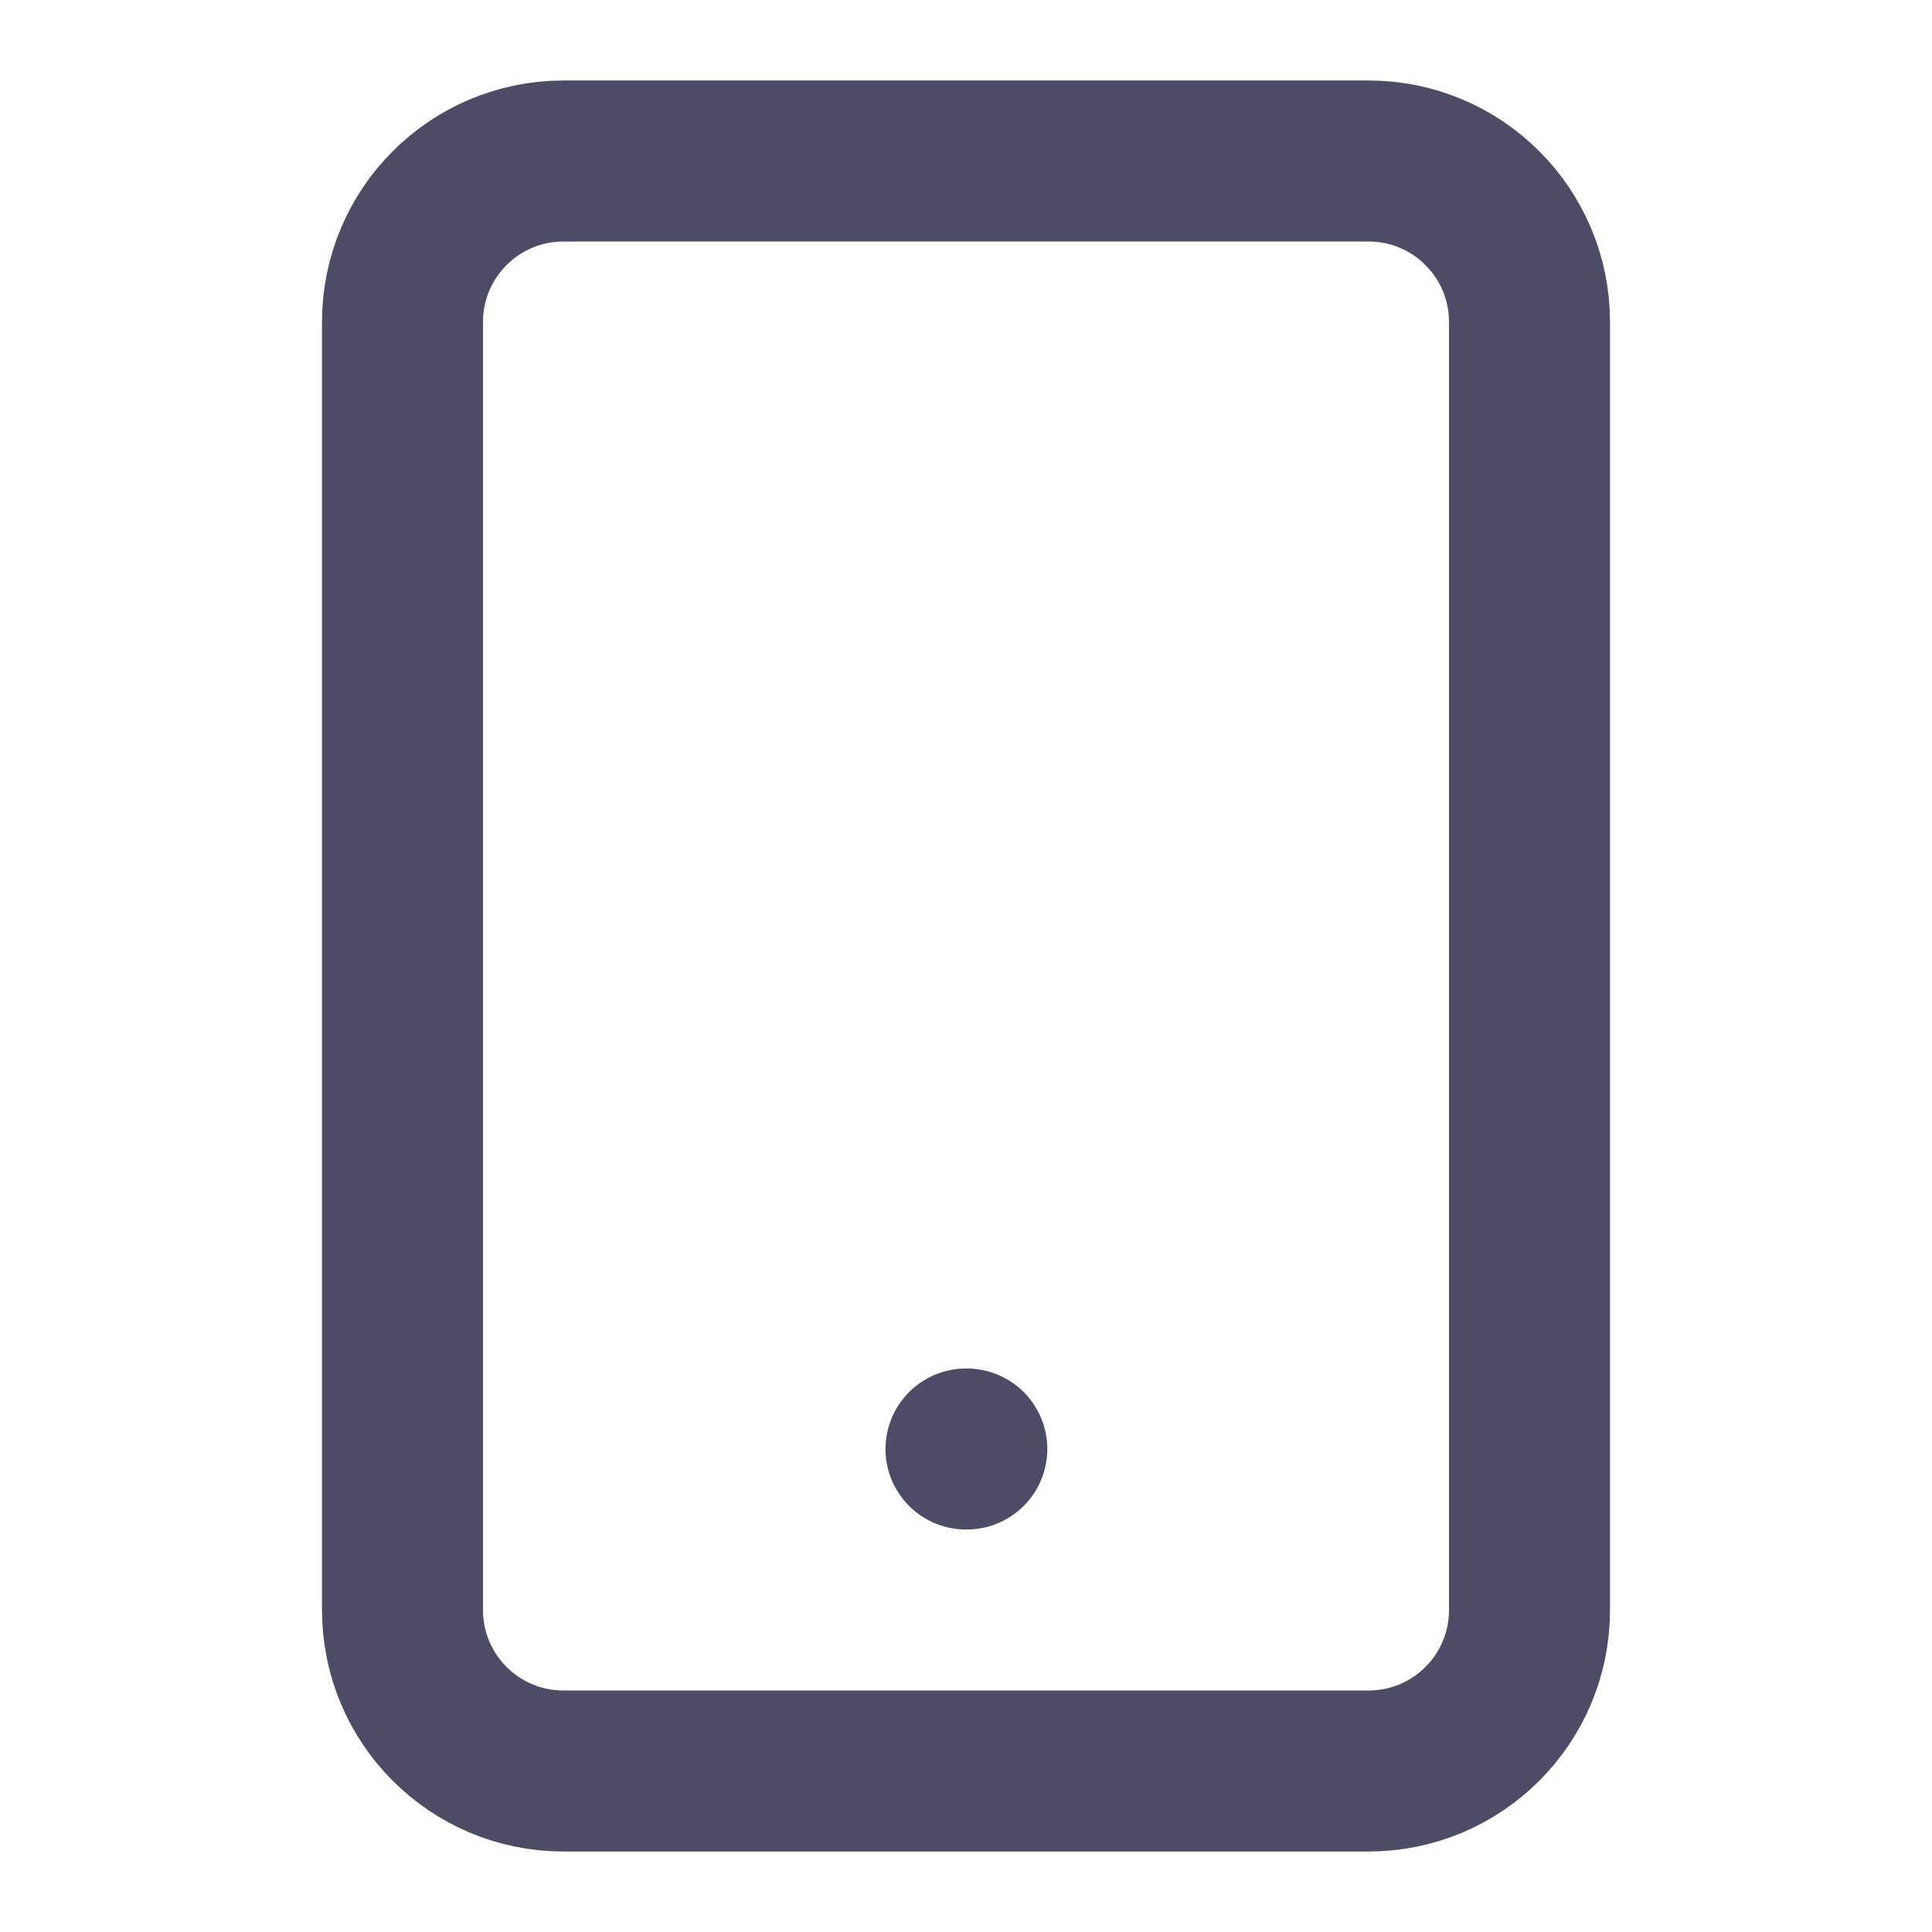
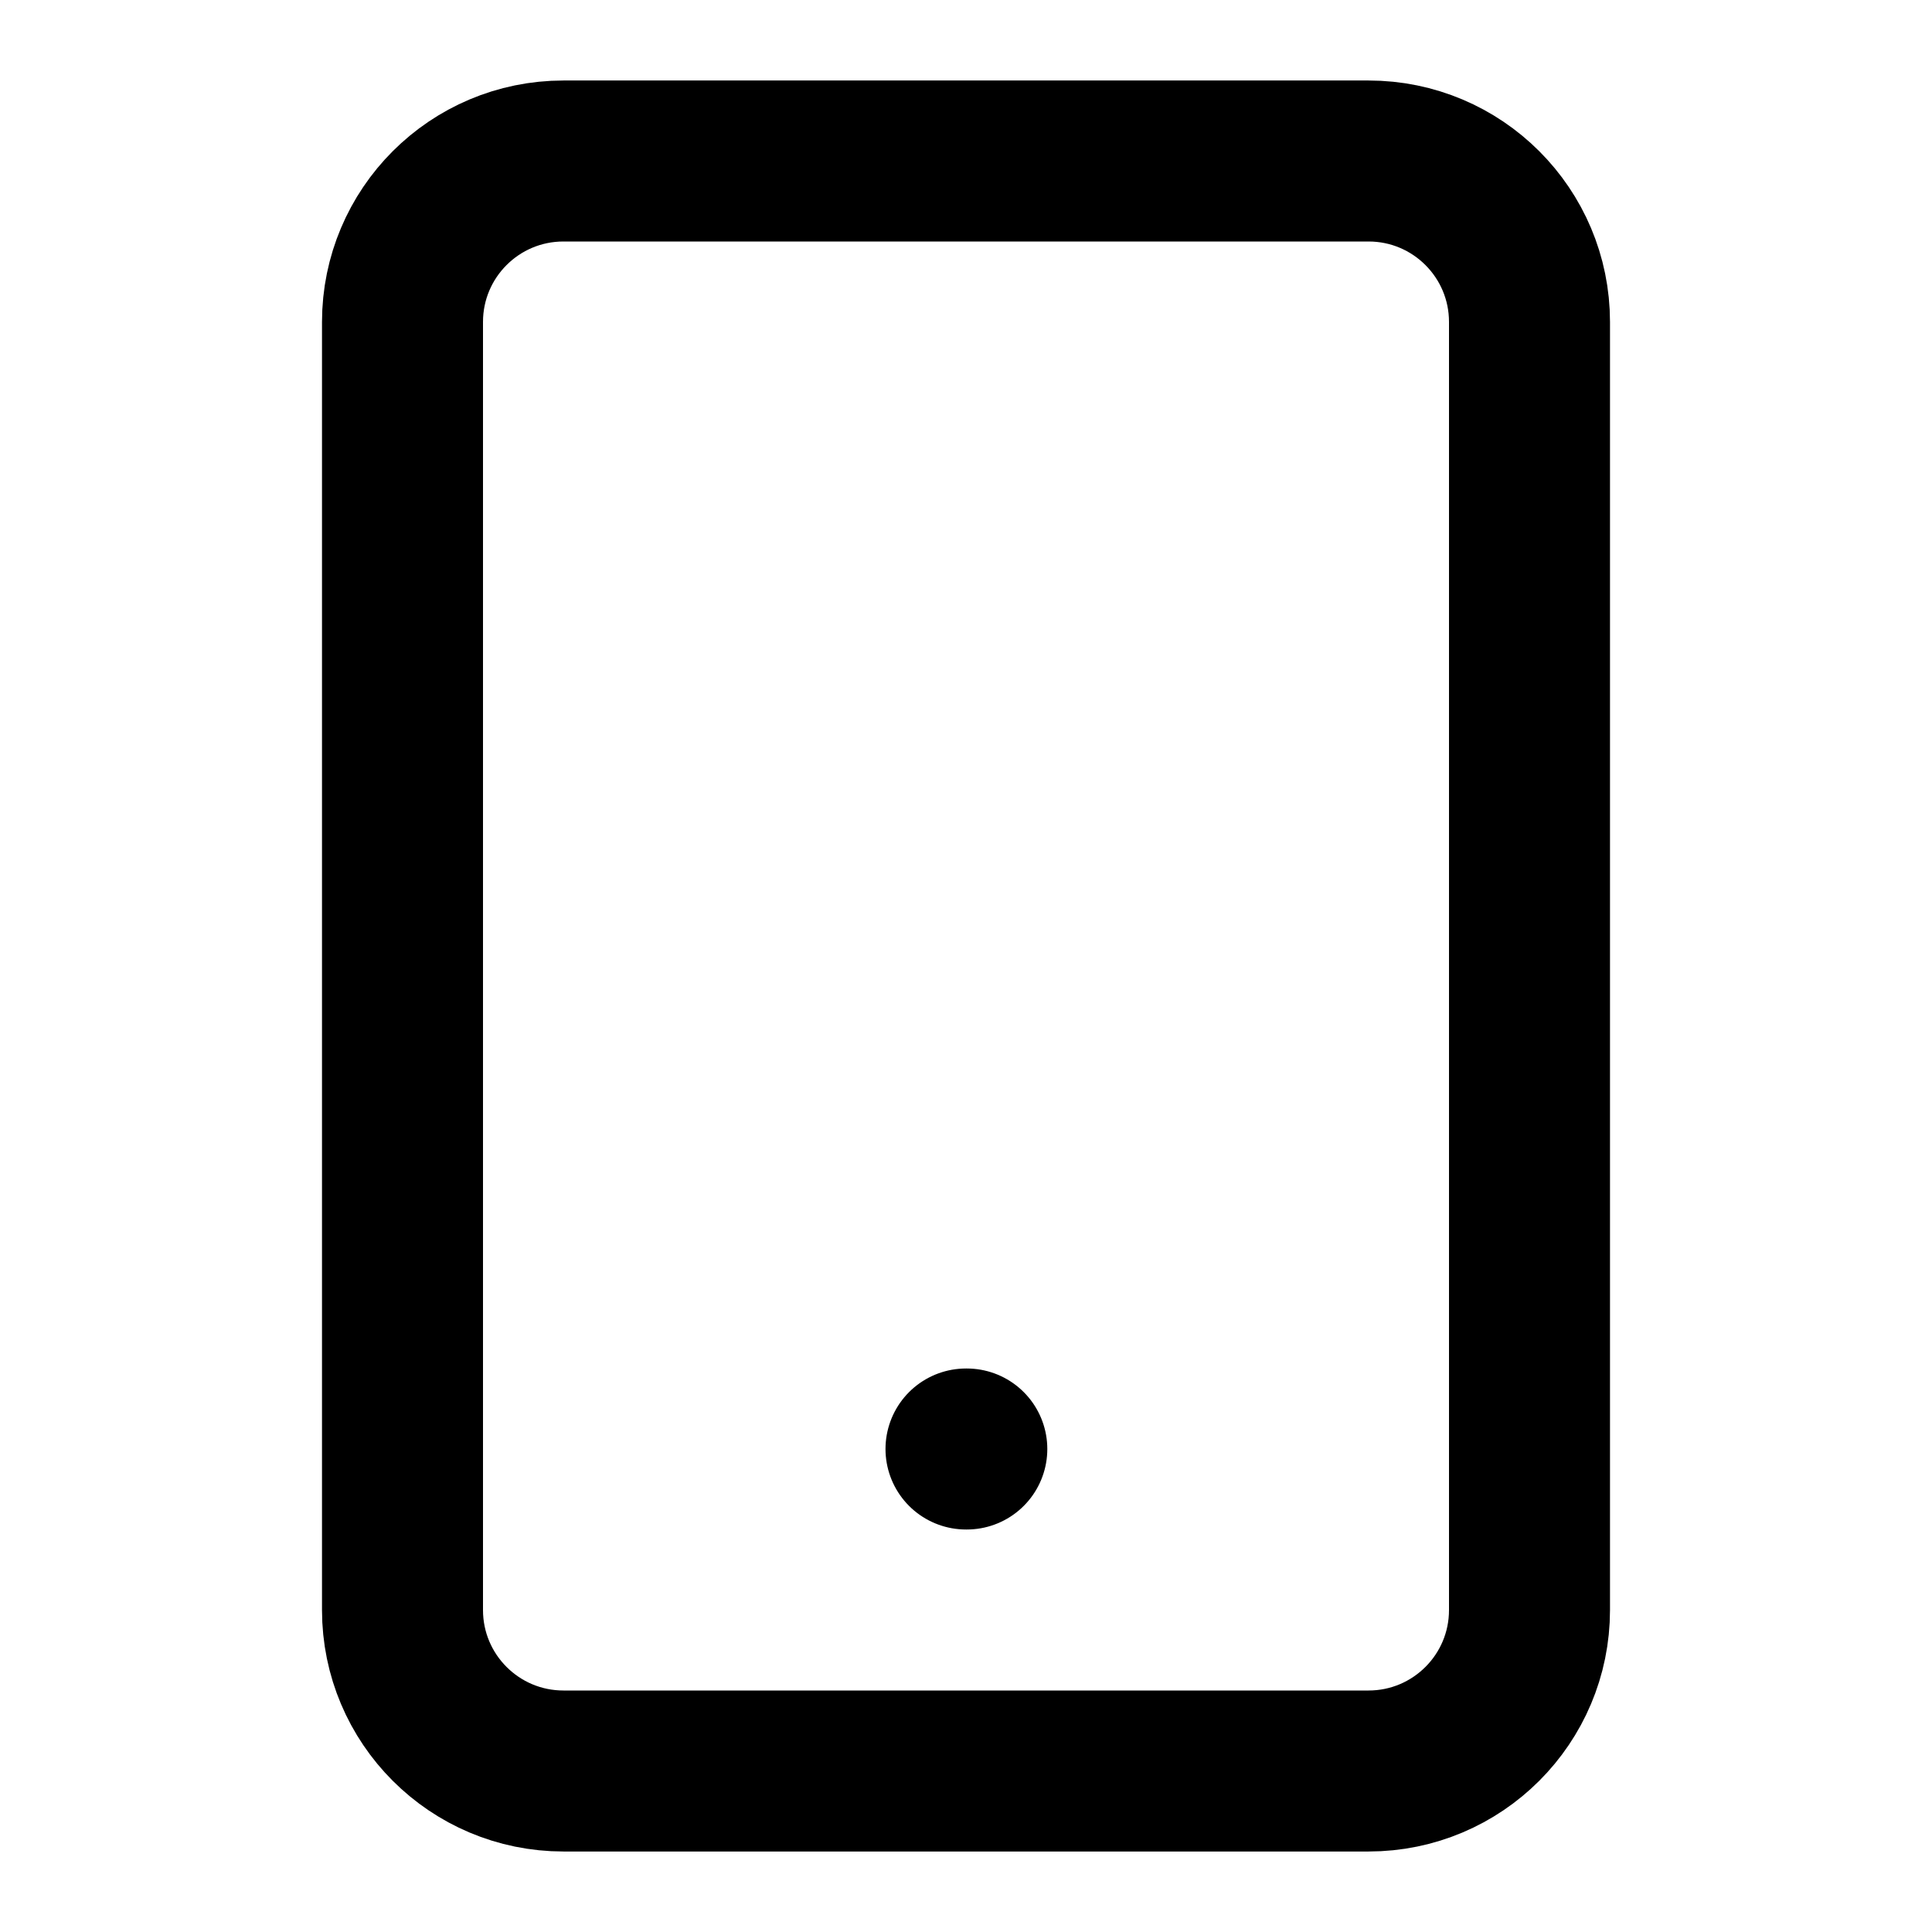
- <svg xmlns="http://www.w3.org/2000/svg" width="24" height="24" viewBox="0 0 24 24" fill="none">
-   <path d="M17 2H7C5.895 2 5 2.895 5 4V20C5 21.105 5.895 22 7 22H17C18.105 22 19 21.105 19 20V4C19 2.895 18.105 2 17 2Z" stroke="#4E4B66" stroke-width="2" stroke-linecap="round" stroke-linejoin="round" />
-   <path d="M12 18H12.01" stroke="#4E4B66" stroke-width="2" stroke-linecap="round" stroke-linejoin="round" />
+ <svg xmlns="http://www.w3.org/2000/svg" width="current" height="current" viewBox="0 0 24 24" fill="none">
+   <path d="M17 2H7C5.895 2 5 2.895 5 4V20C5 21.105 5.895 22 7 22H17C18.105 22 19 21.105 19 20V4C19 2.895 18.105 2 17 2Z" stroke="currentColor" stroke-width="2" stroke-linecap="round" stroke-linejoin="round" />
+   <path d="M12 18H12.01" stroke="currentColor" stroke-width="2" stroke-linecap="round" stroke-linejoin="round" />
</svg>
